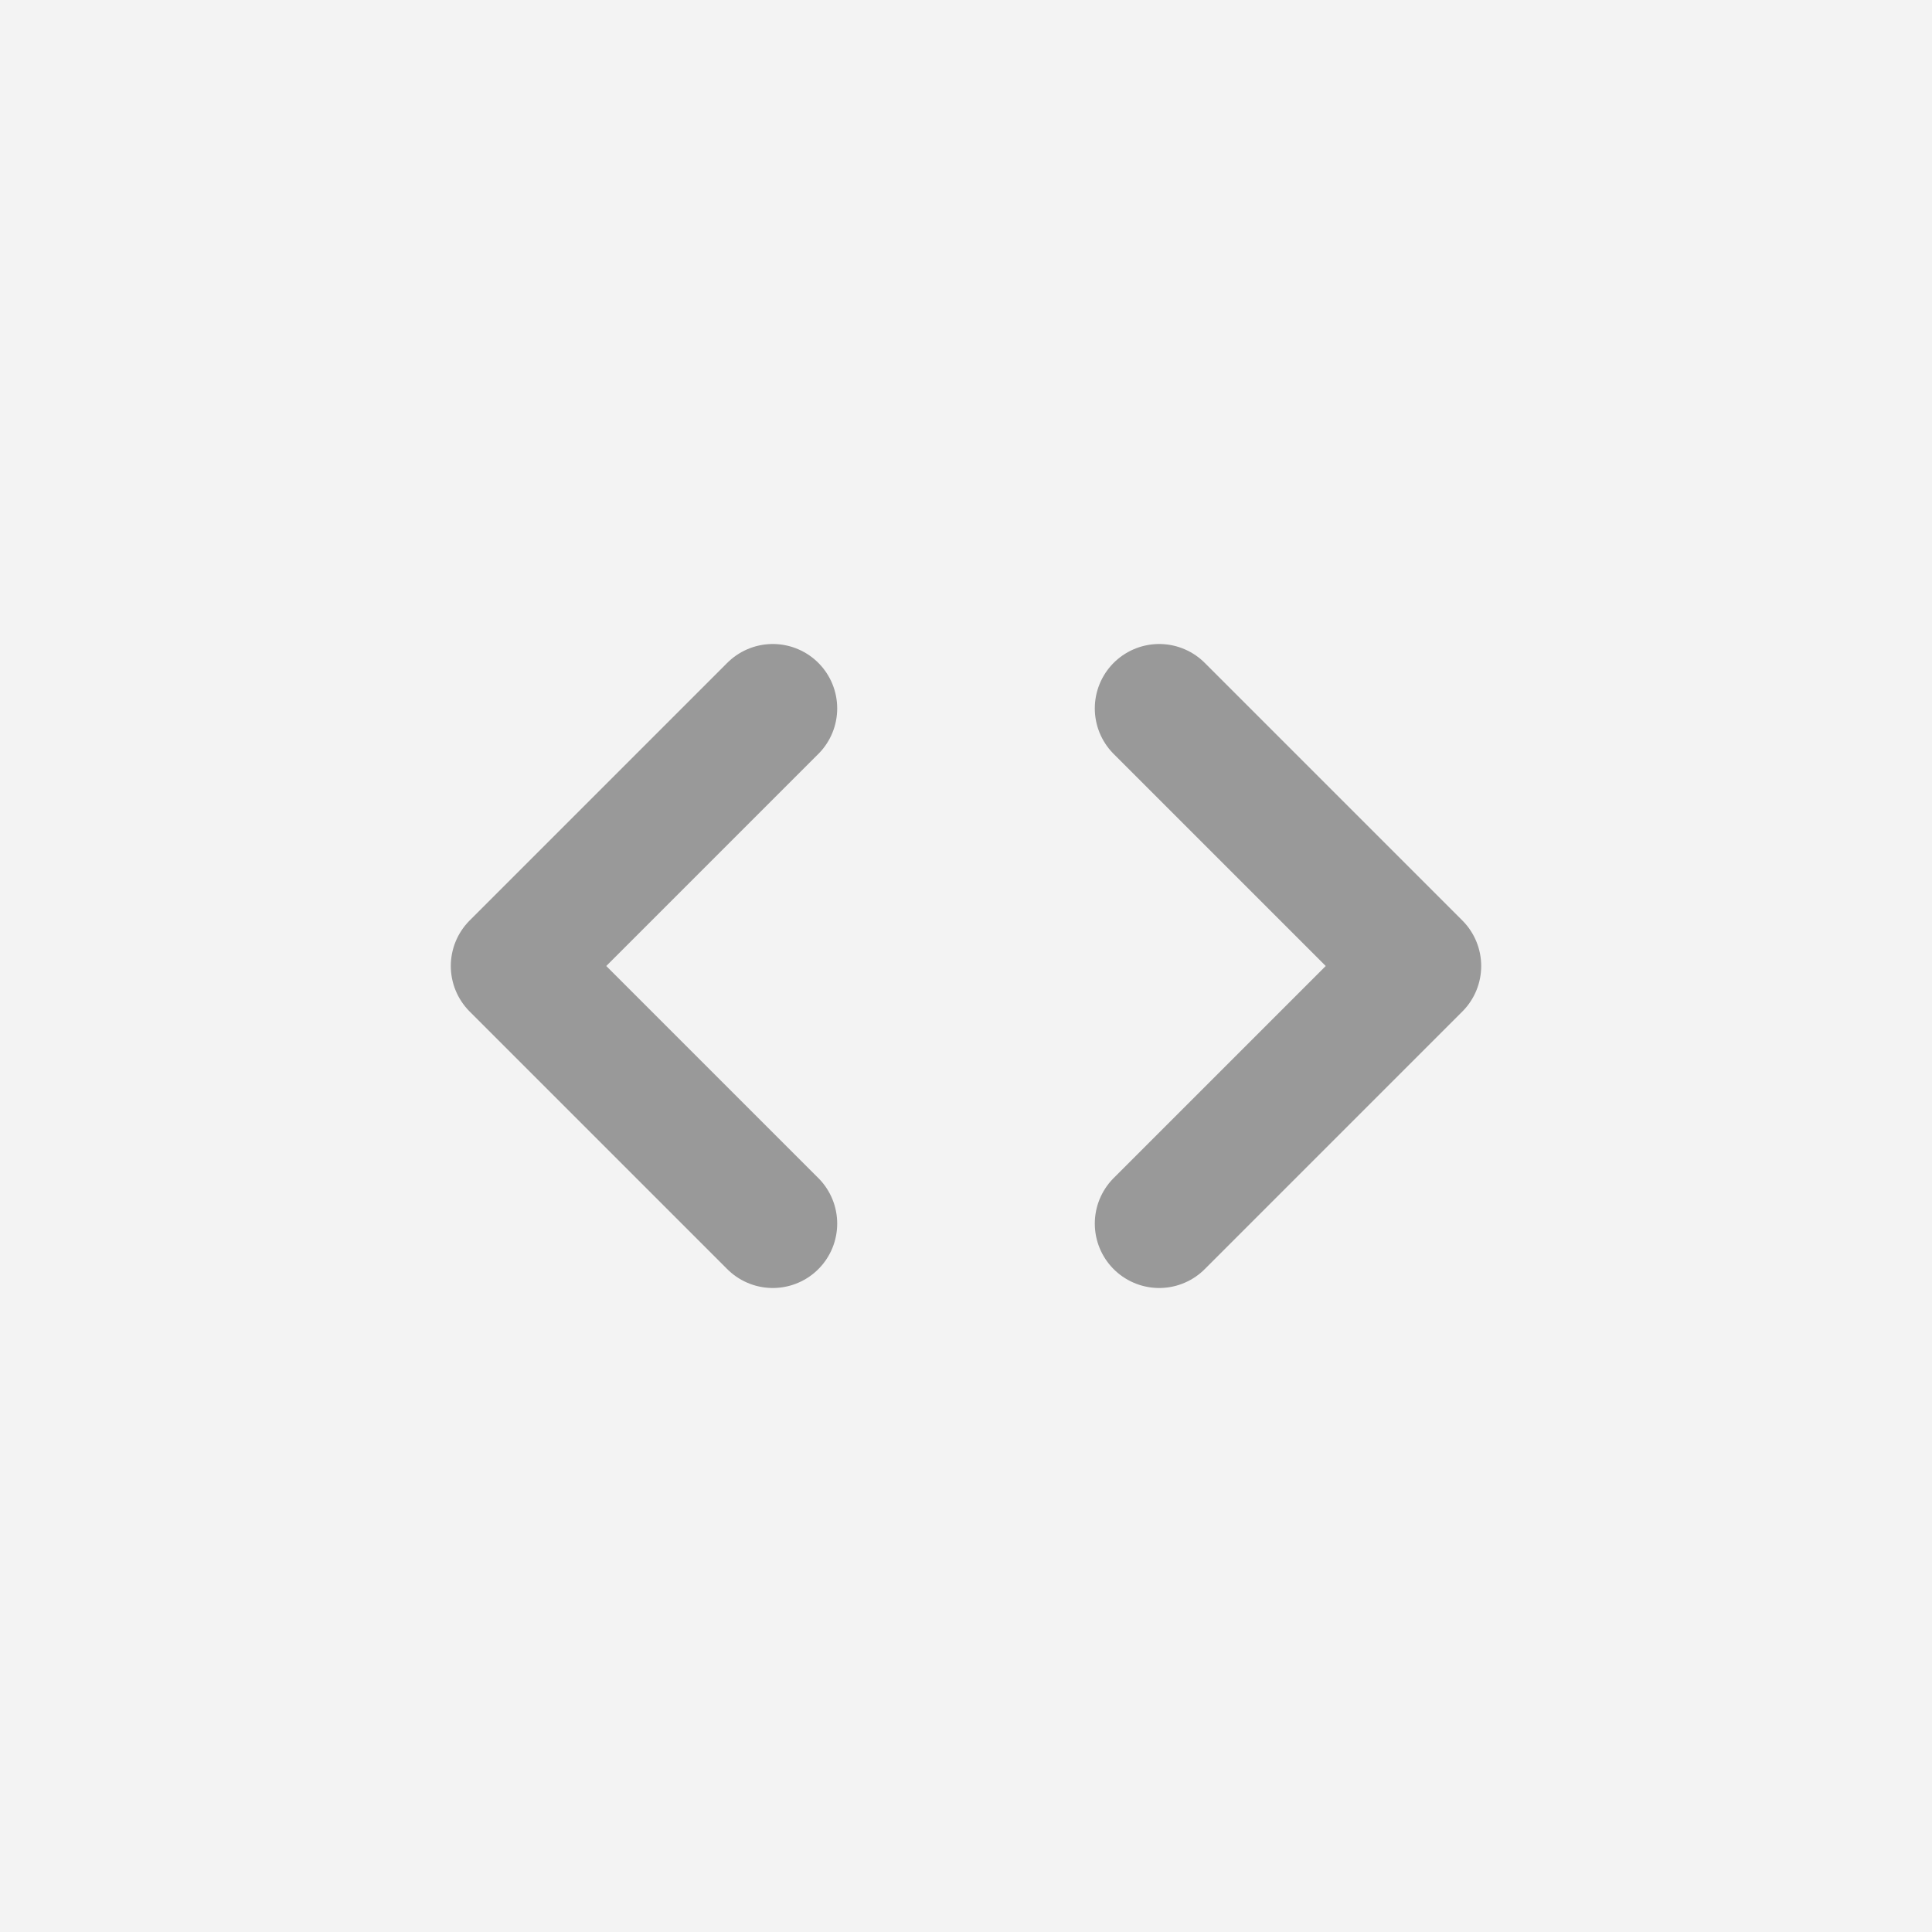
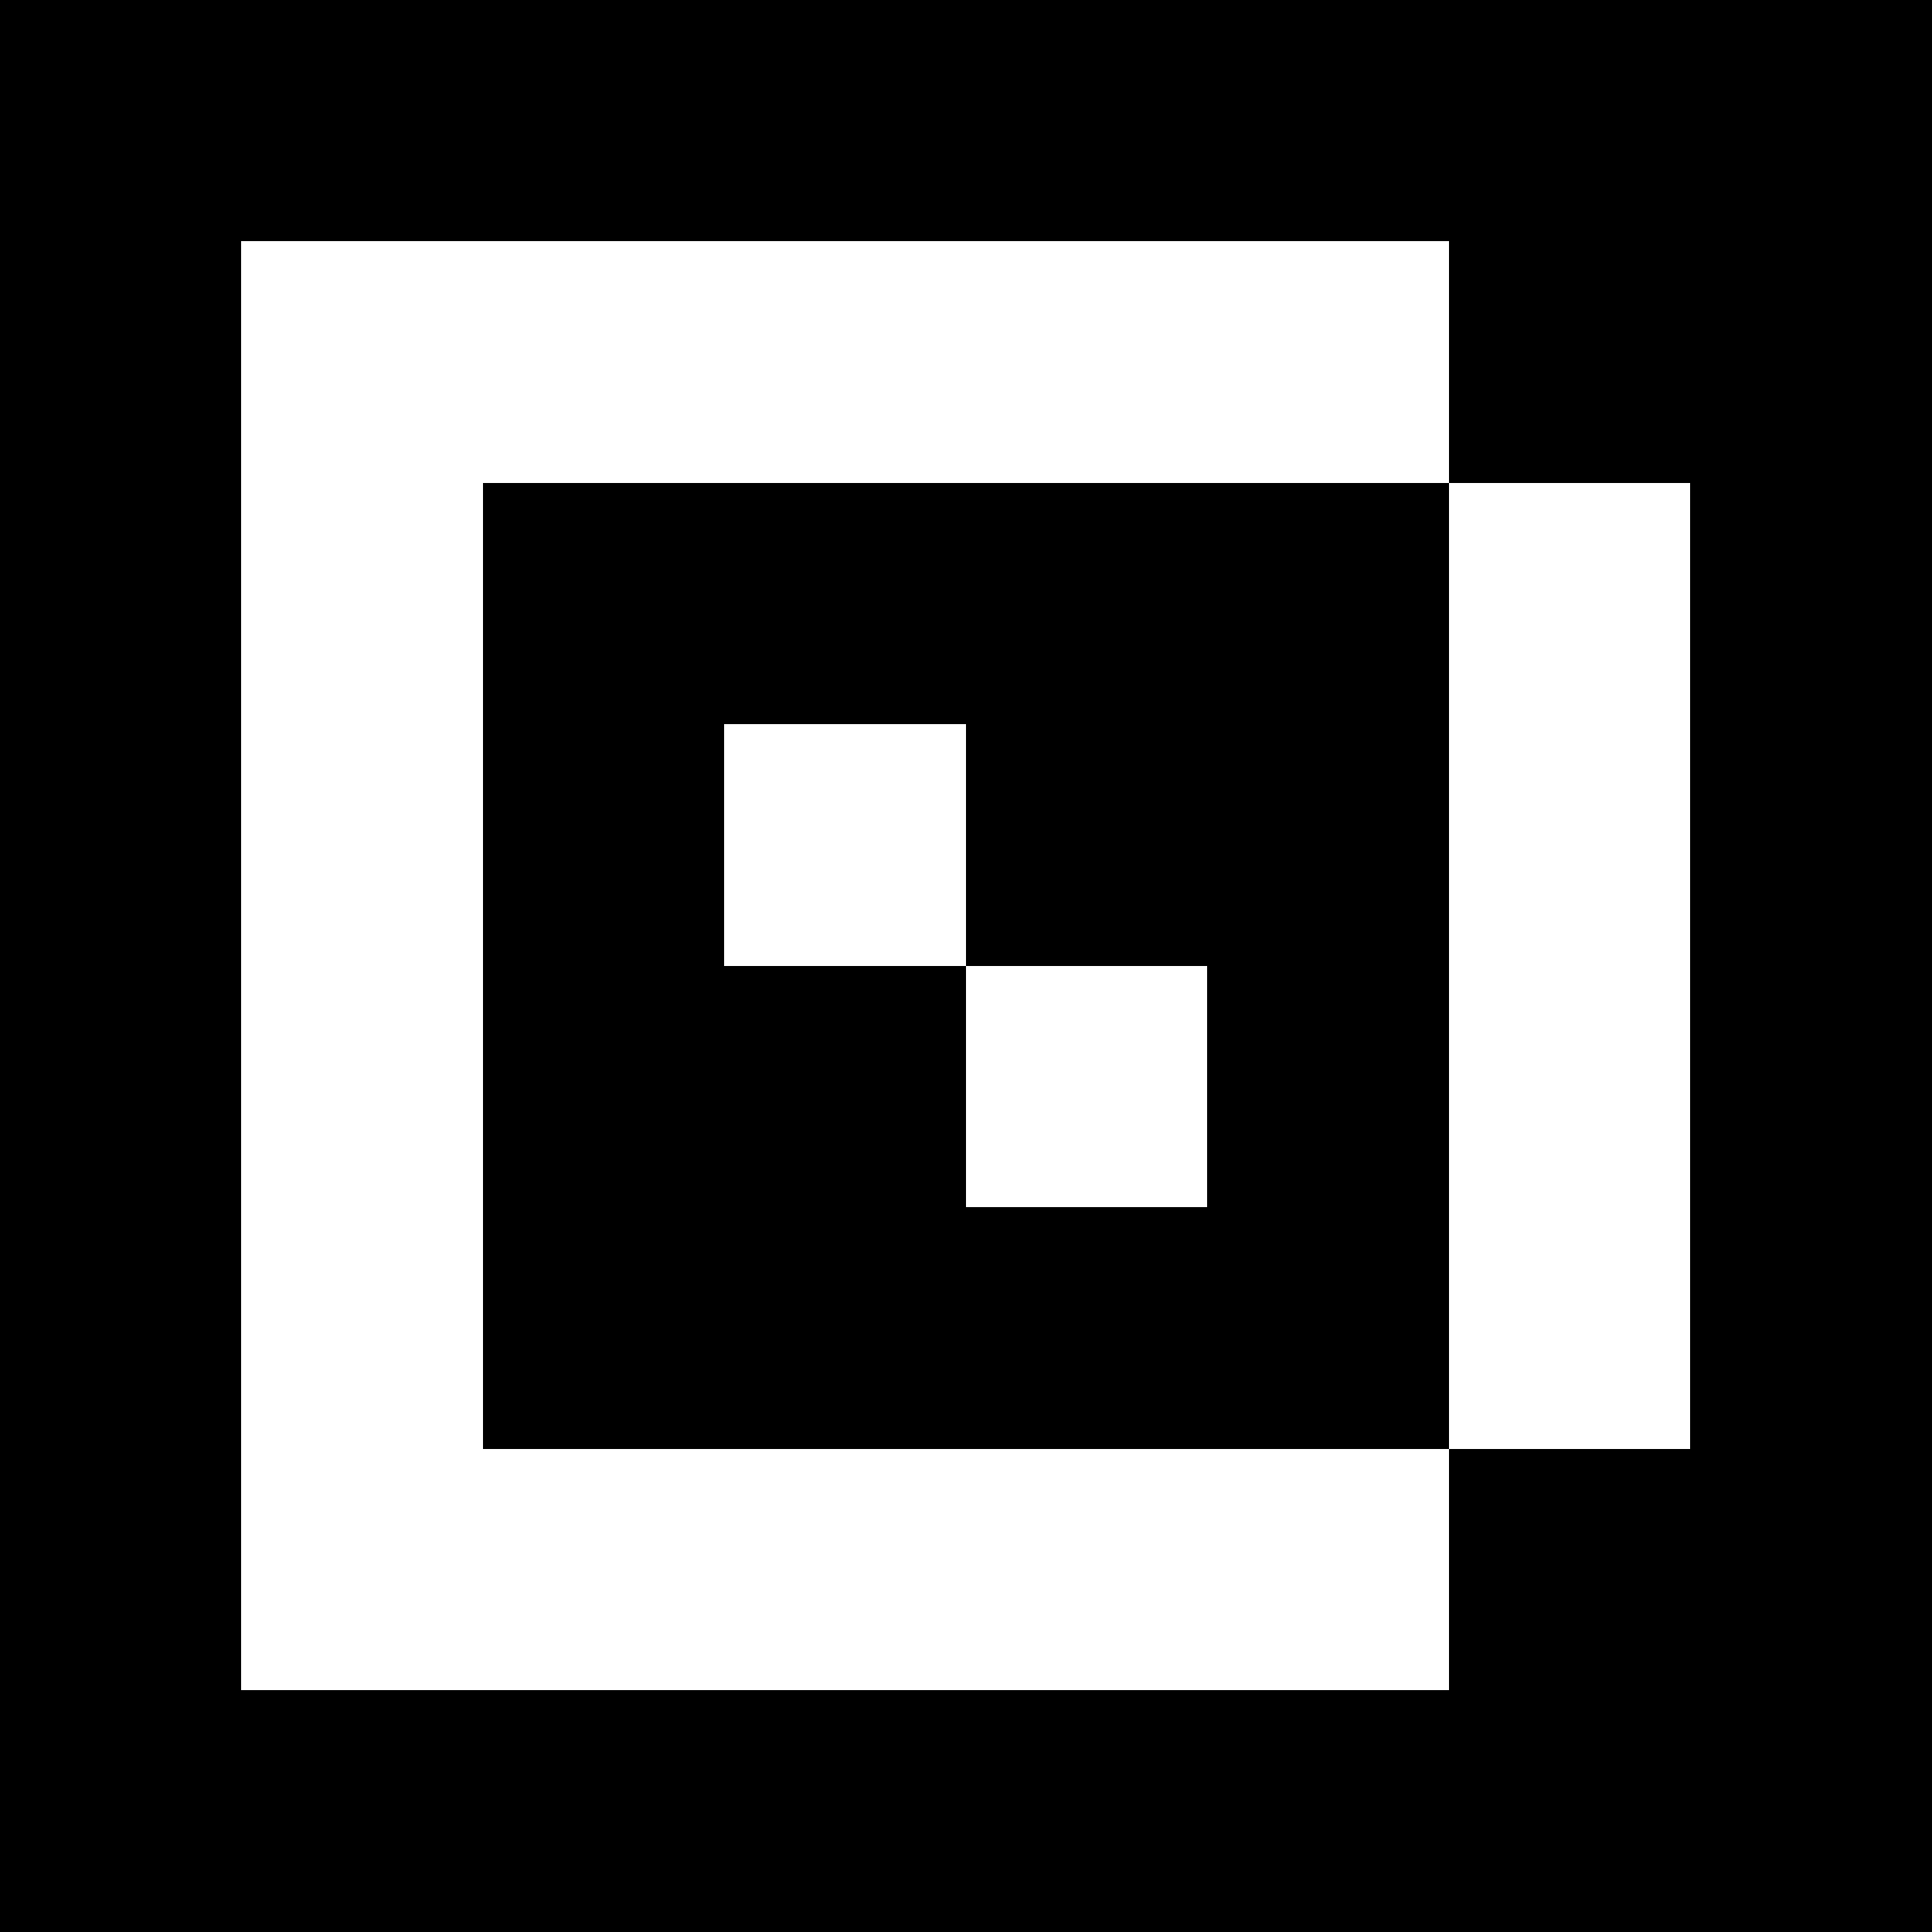
- <svg xmlns="http://www.w3.org/2000/svg" viewBox="0 0 30 30">
-   <path fill="#f3f3f3" d="M0 0h30v30H0Z" />
-   <path fill="transparent" stroke="#999" stroke-linecap="round" stroke-linejoin="round" stroke-width="2" d="m12 11-4 4 4 4m6-8 4 4-4 4" />
+ <svg xmlns="http://www.w3.org/2000/svg" width="512" height="512" viewBox="0 0 8 8" shape-rendering="crispEdges">
+   <path d="M0 0h8v8H0z" />
+   <path fill="#fff" d="M1 1h1v6H1zm1 0h4v1H2zm4 1h1v1H6zm0 1h1v1H6zm0 1h1v1H6zm0 1h1v1H6zM2 6h4v1H2zm1-3h1v1H3zm1 1h1v1H4z" />
</svg>
